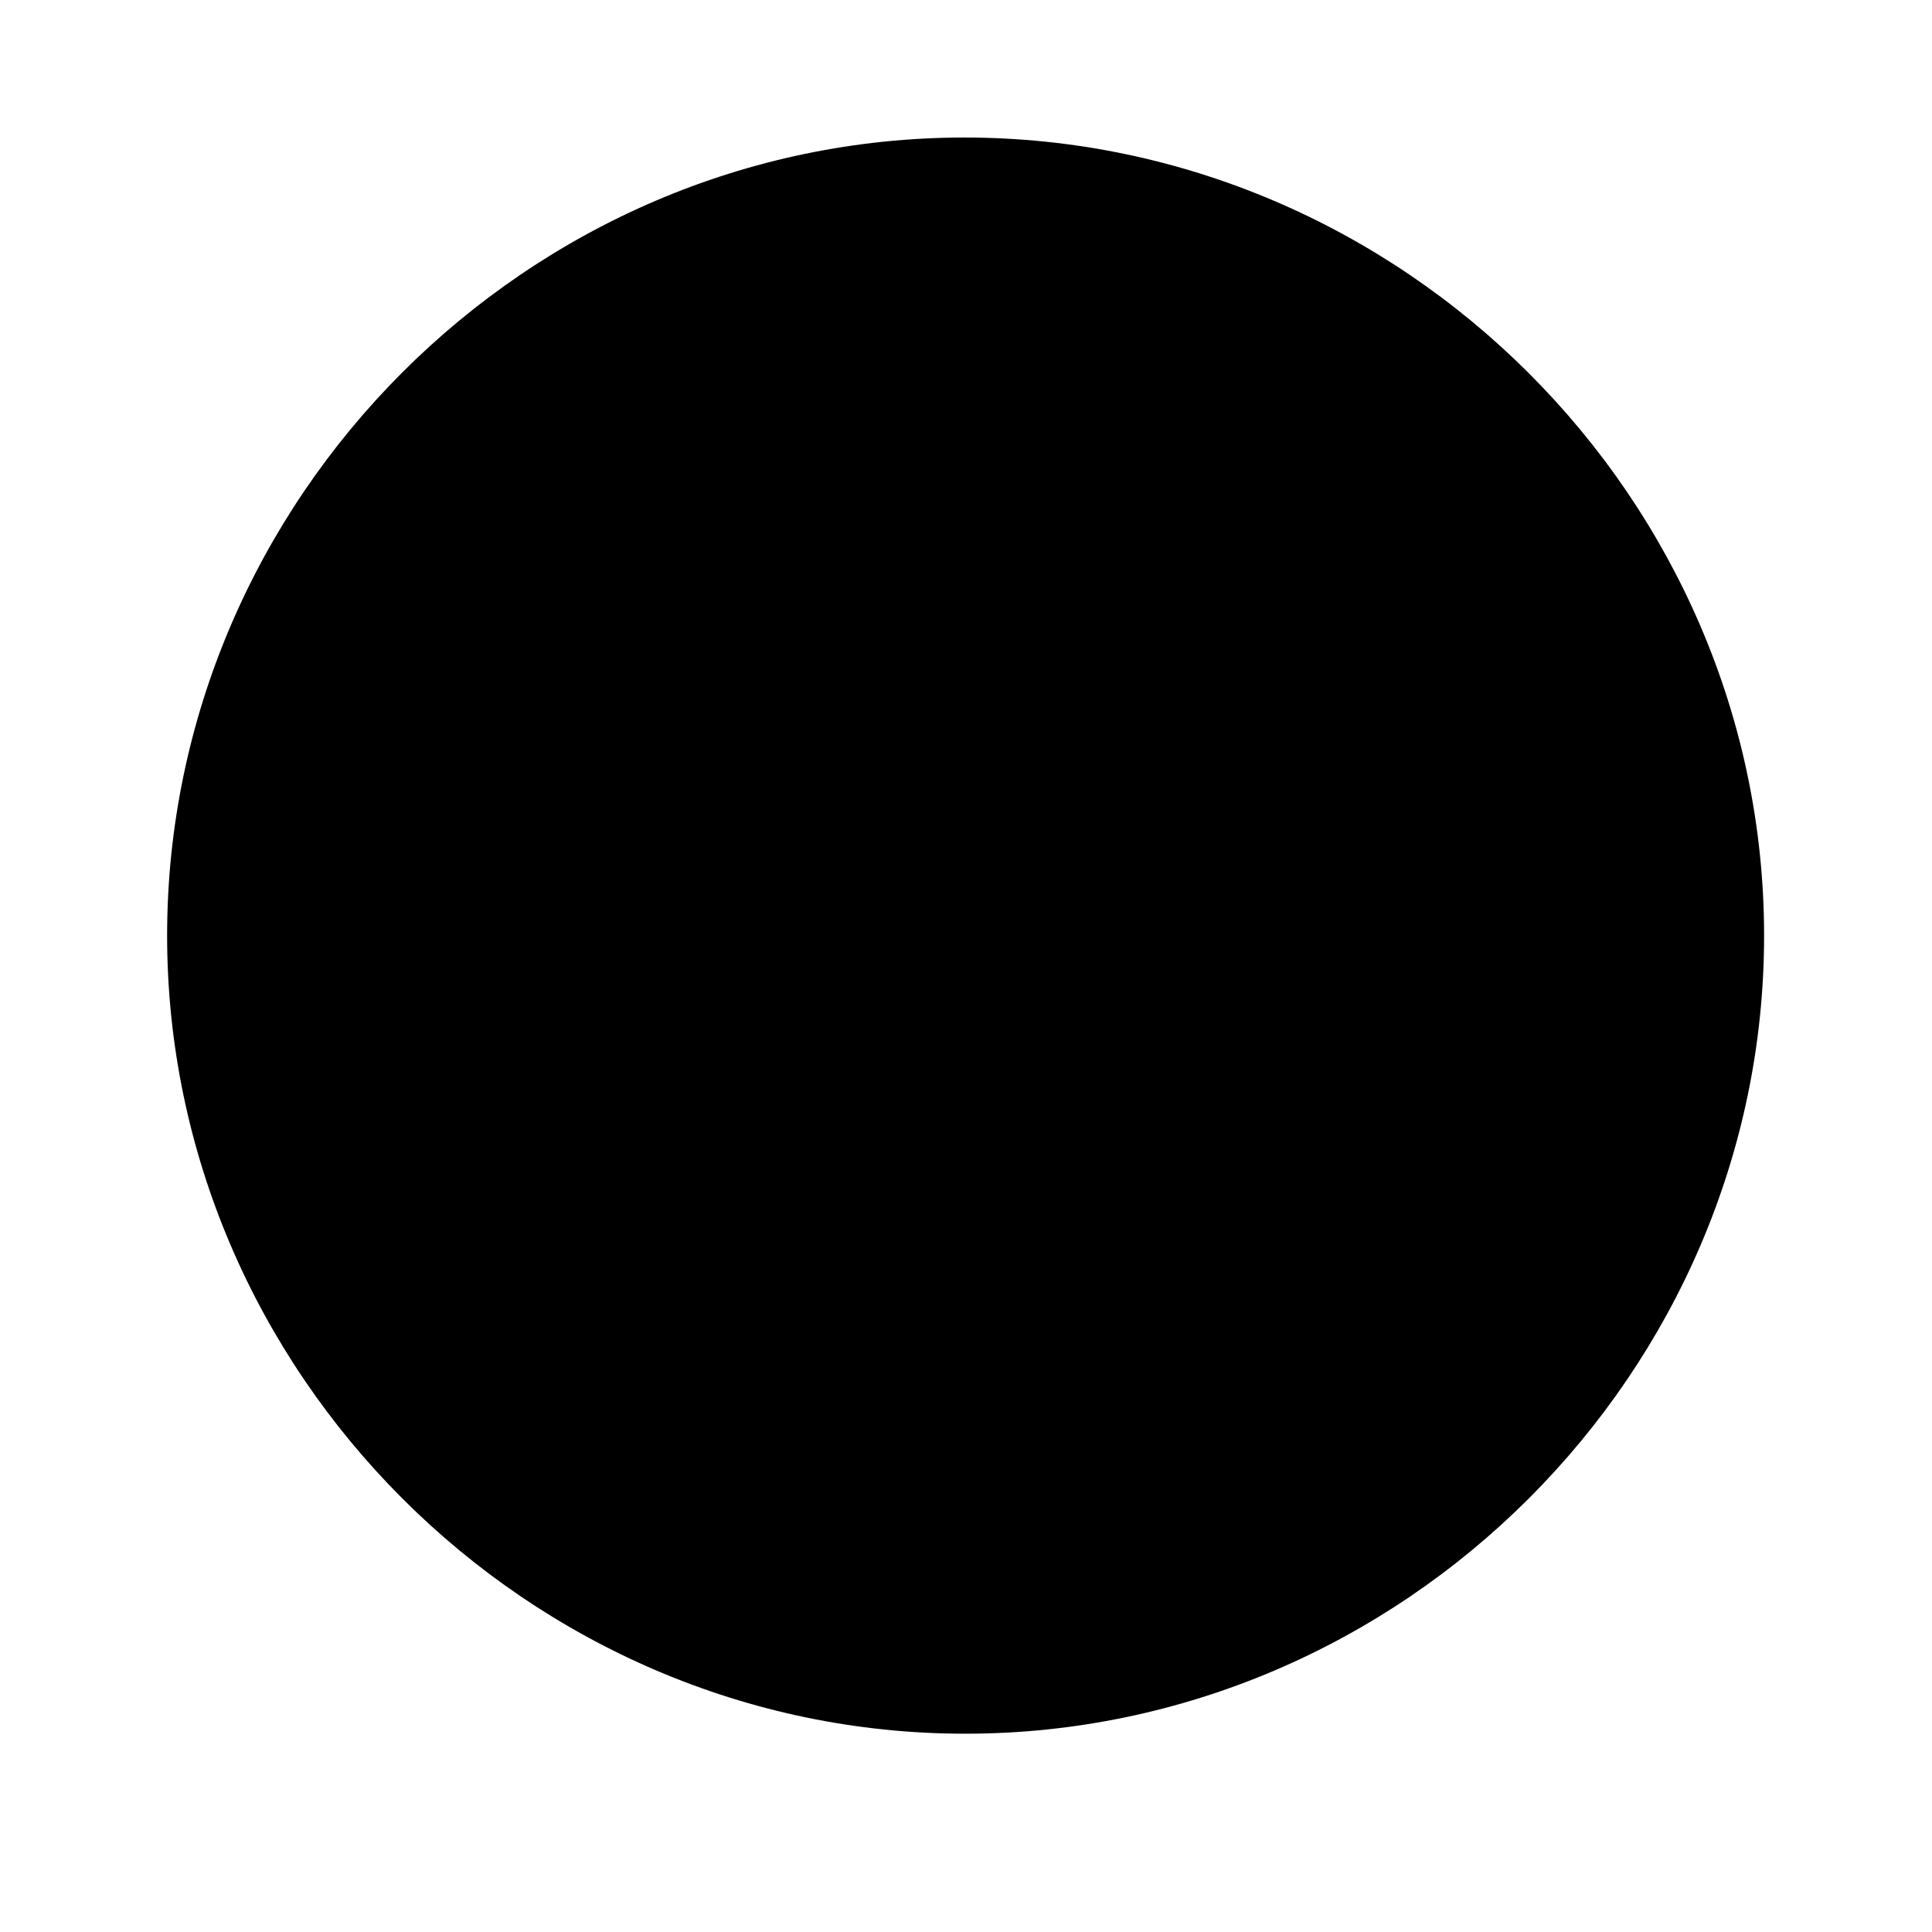
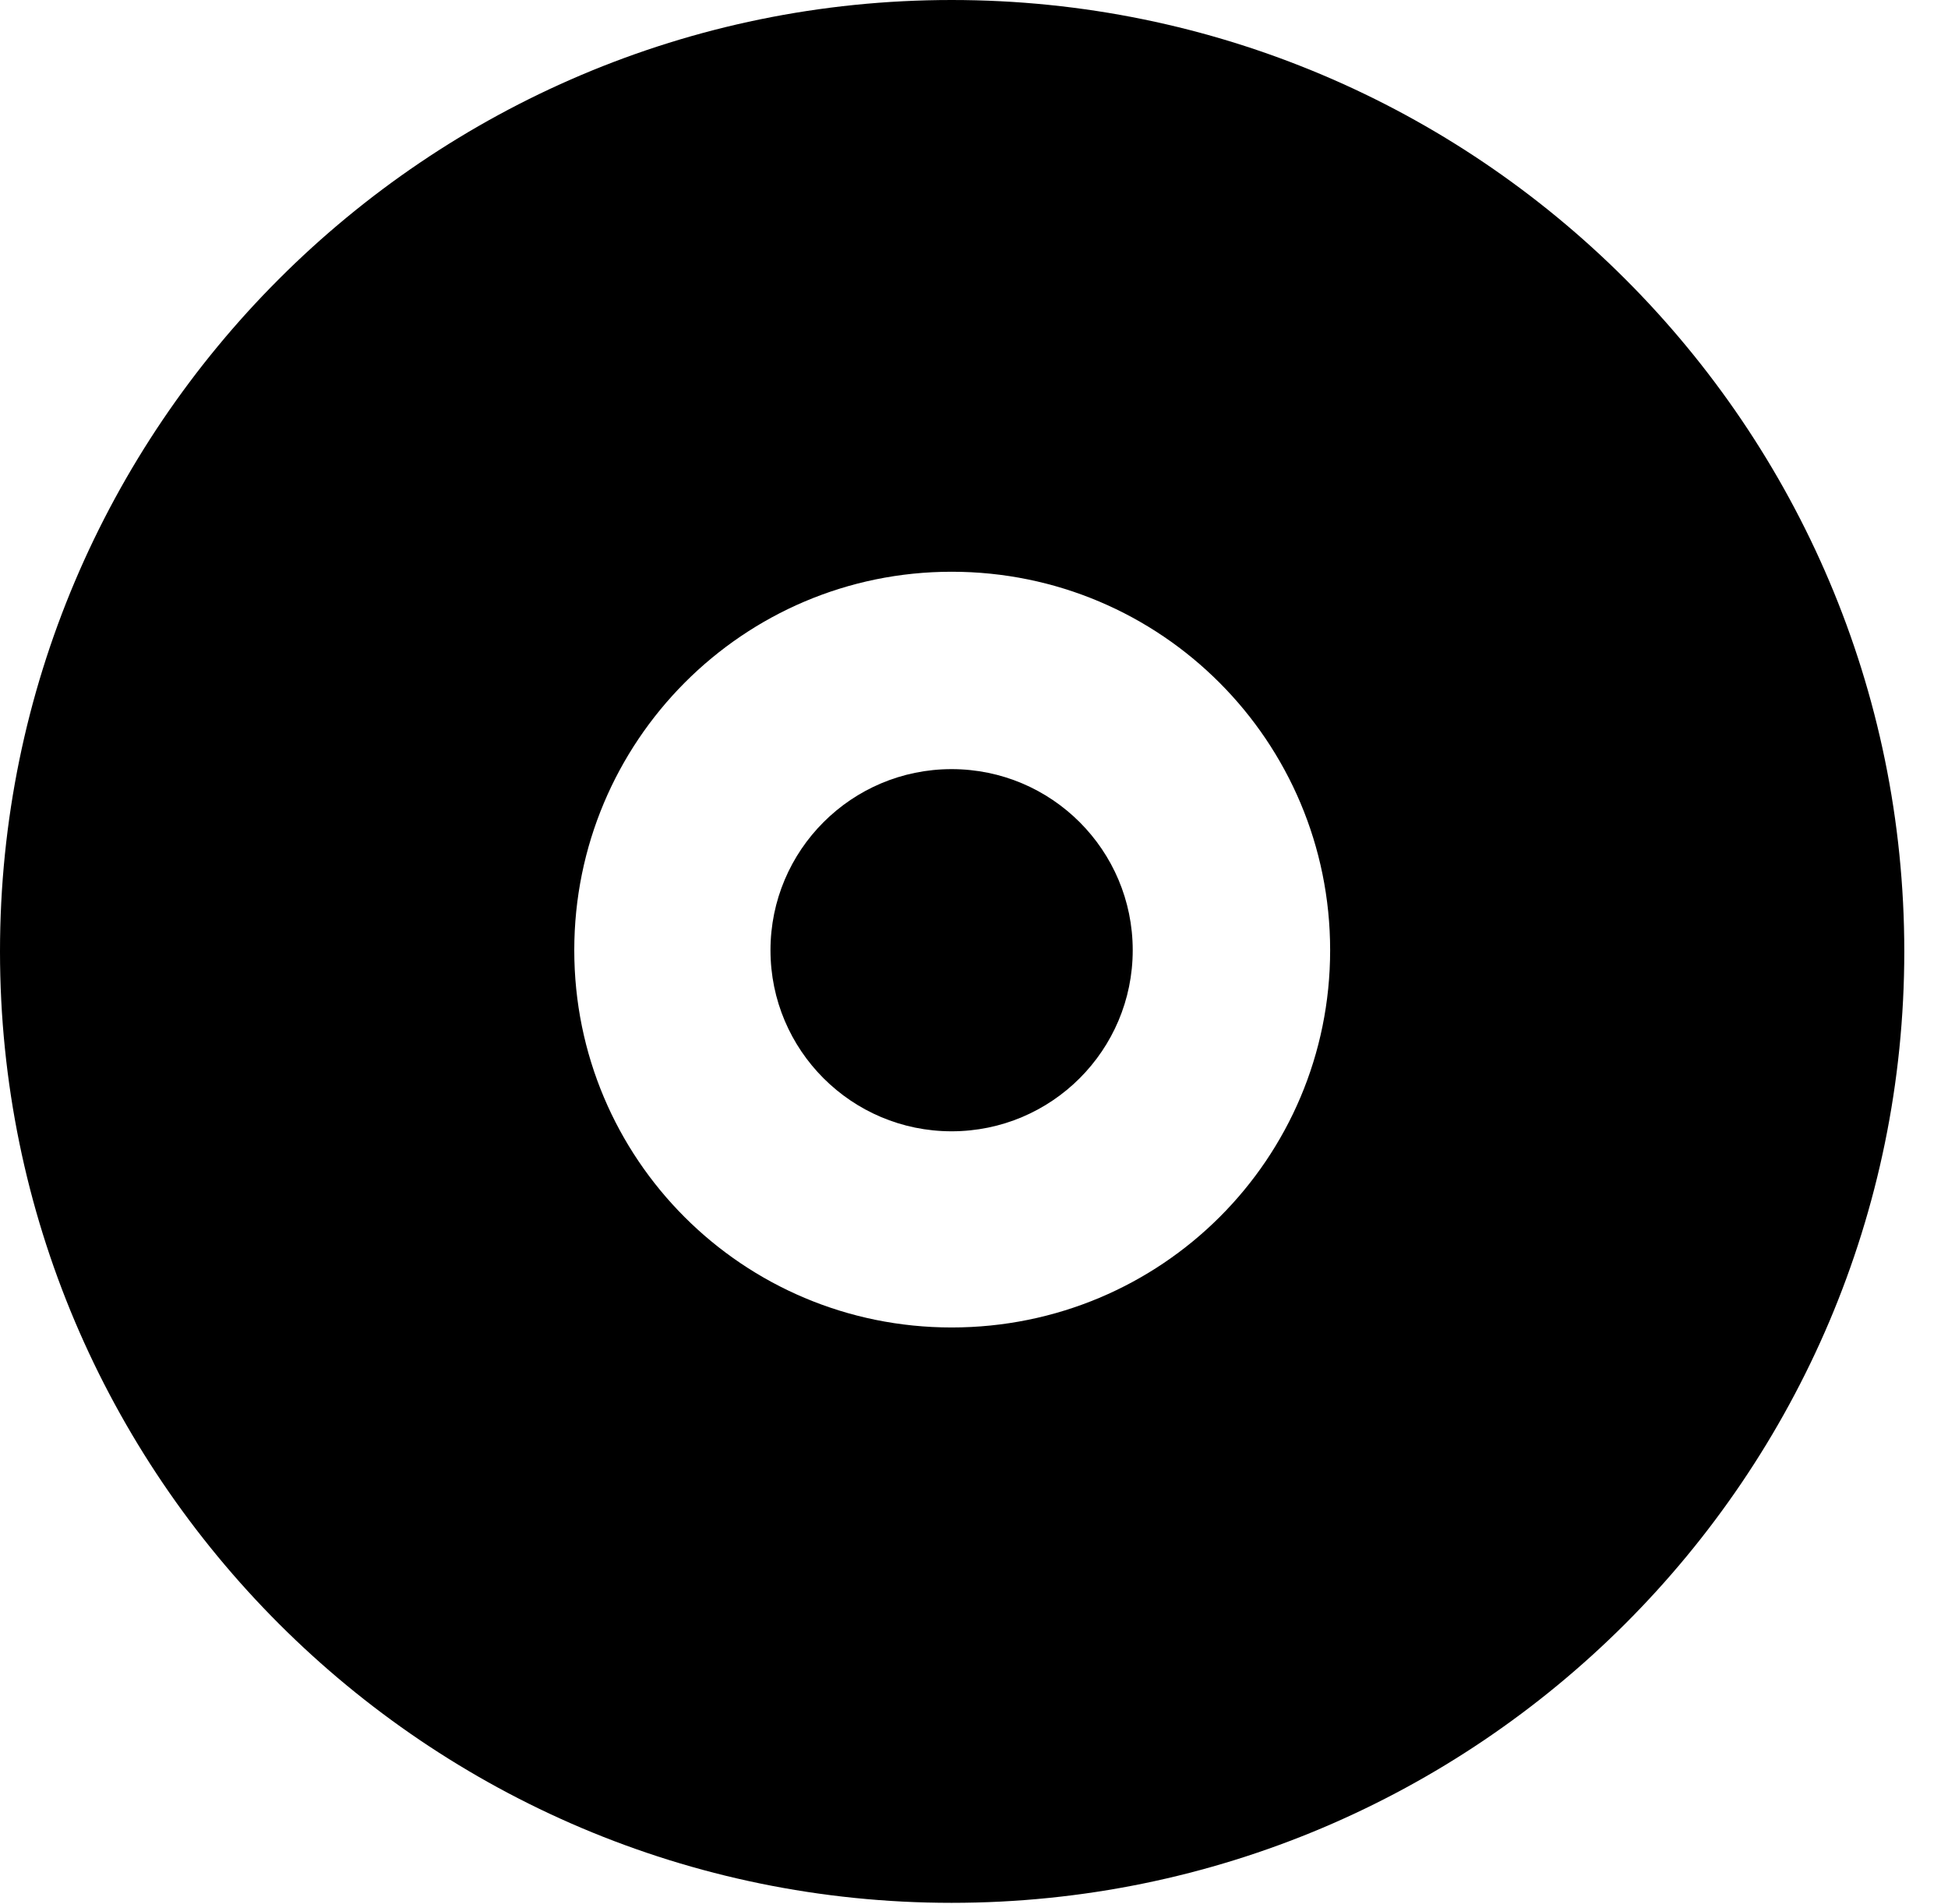
- <svg xmlns="http://www.w3.org/2000/svg" width="16" height="16" viewBox="0 0 22 22">
-   <path d="M10.991 19.742C15.975 19.742 20.088 15.629 20.088 10.654C20.088 5.68 15.966 1.566 10.982 1.566C6.008 1.566 1.903 5.68 1.903 10.654C1.903 15.629 6.017 19.742 10.991 19.742ZM11 14.1C12.907 14.1 14.445 12.562 14.445 10.646C14.445 8.747 12.907 7.2 11 7.2C9.084 7.2 7.546 8.747 7.546 10.646C7.546 12.562 9.084 14.1 11 14.1Z" className="record" />
-   <circle className="spindle-hole" cx="11" cy="10.646" r="1.5" />
+ <svg xmlns="http://www.w3.org/2000/svg" viewBox="0 0 16.133 15.771">
+   <g>
+     <rect height="15.771" opacity="0" width="16.133" x="0" y="0" />
+     <path d="M15.771 7.881C15.771 12.227 12.236 15.762 7.881 15.762C3.535 15.762 0 12.227 0 7.881C0 3.535 3.535 0 7.881 0C12.236 0 15.771 3.535 15.771 7.881ZM4.756 7.871C4.756 9.6 6.152 10.996 7.881 10.996C9.619 10.996 11.016 9.6 11.016 7.871C11.016 6.143 9.619 4.736 7.881 4.736C6.152 4.736 4.756 6.143 4.756 7.871Z" />
+     <circle class="spindle-hole" cx="7.881" cy="7.871" r="1.5" />
+   </g>
</svg>
